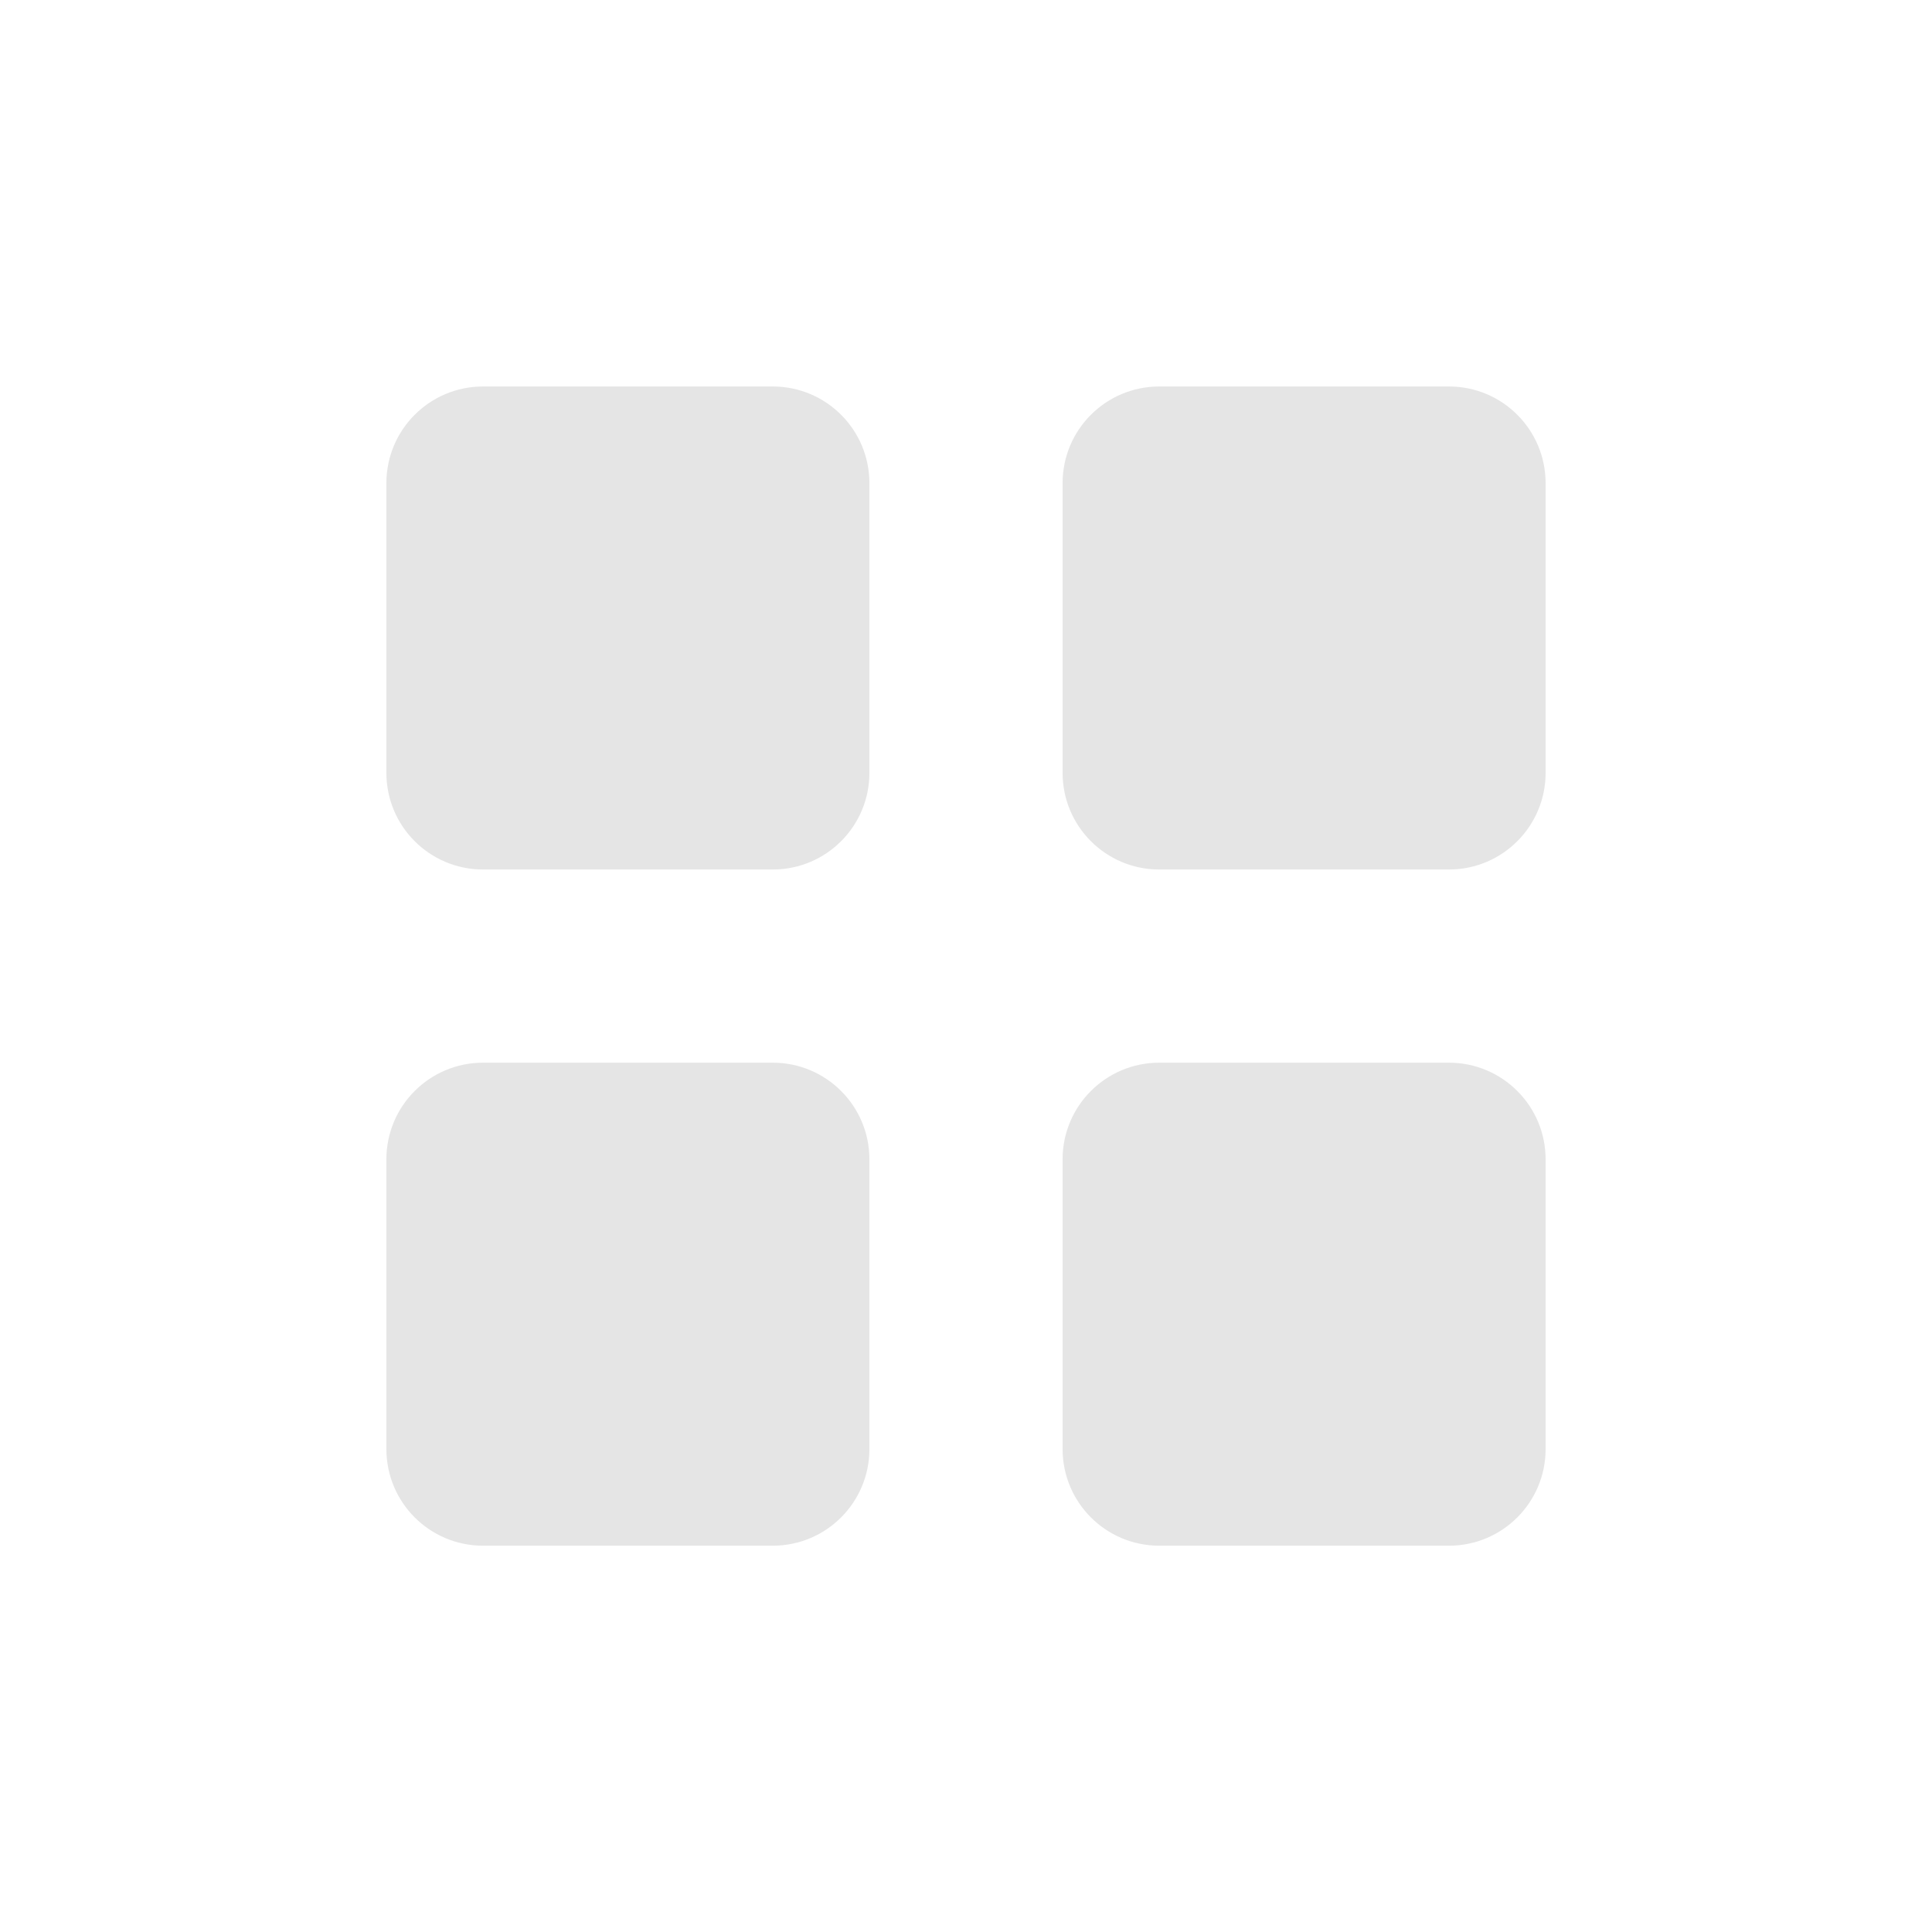
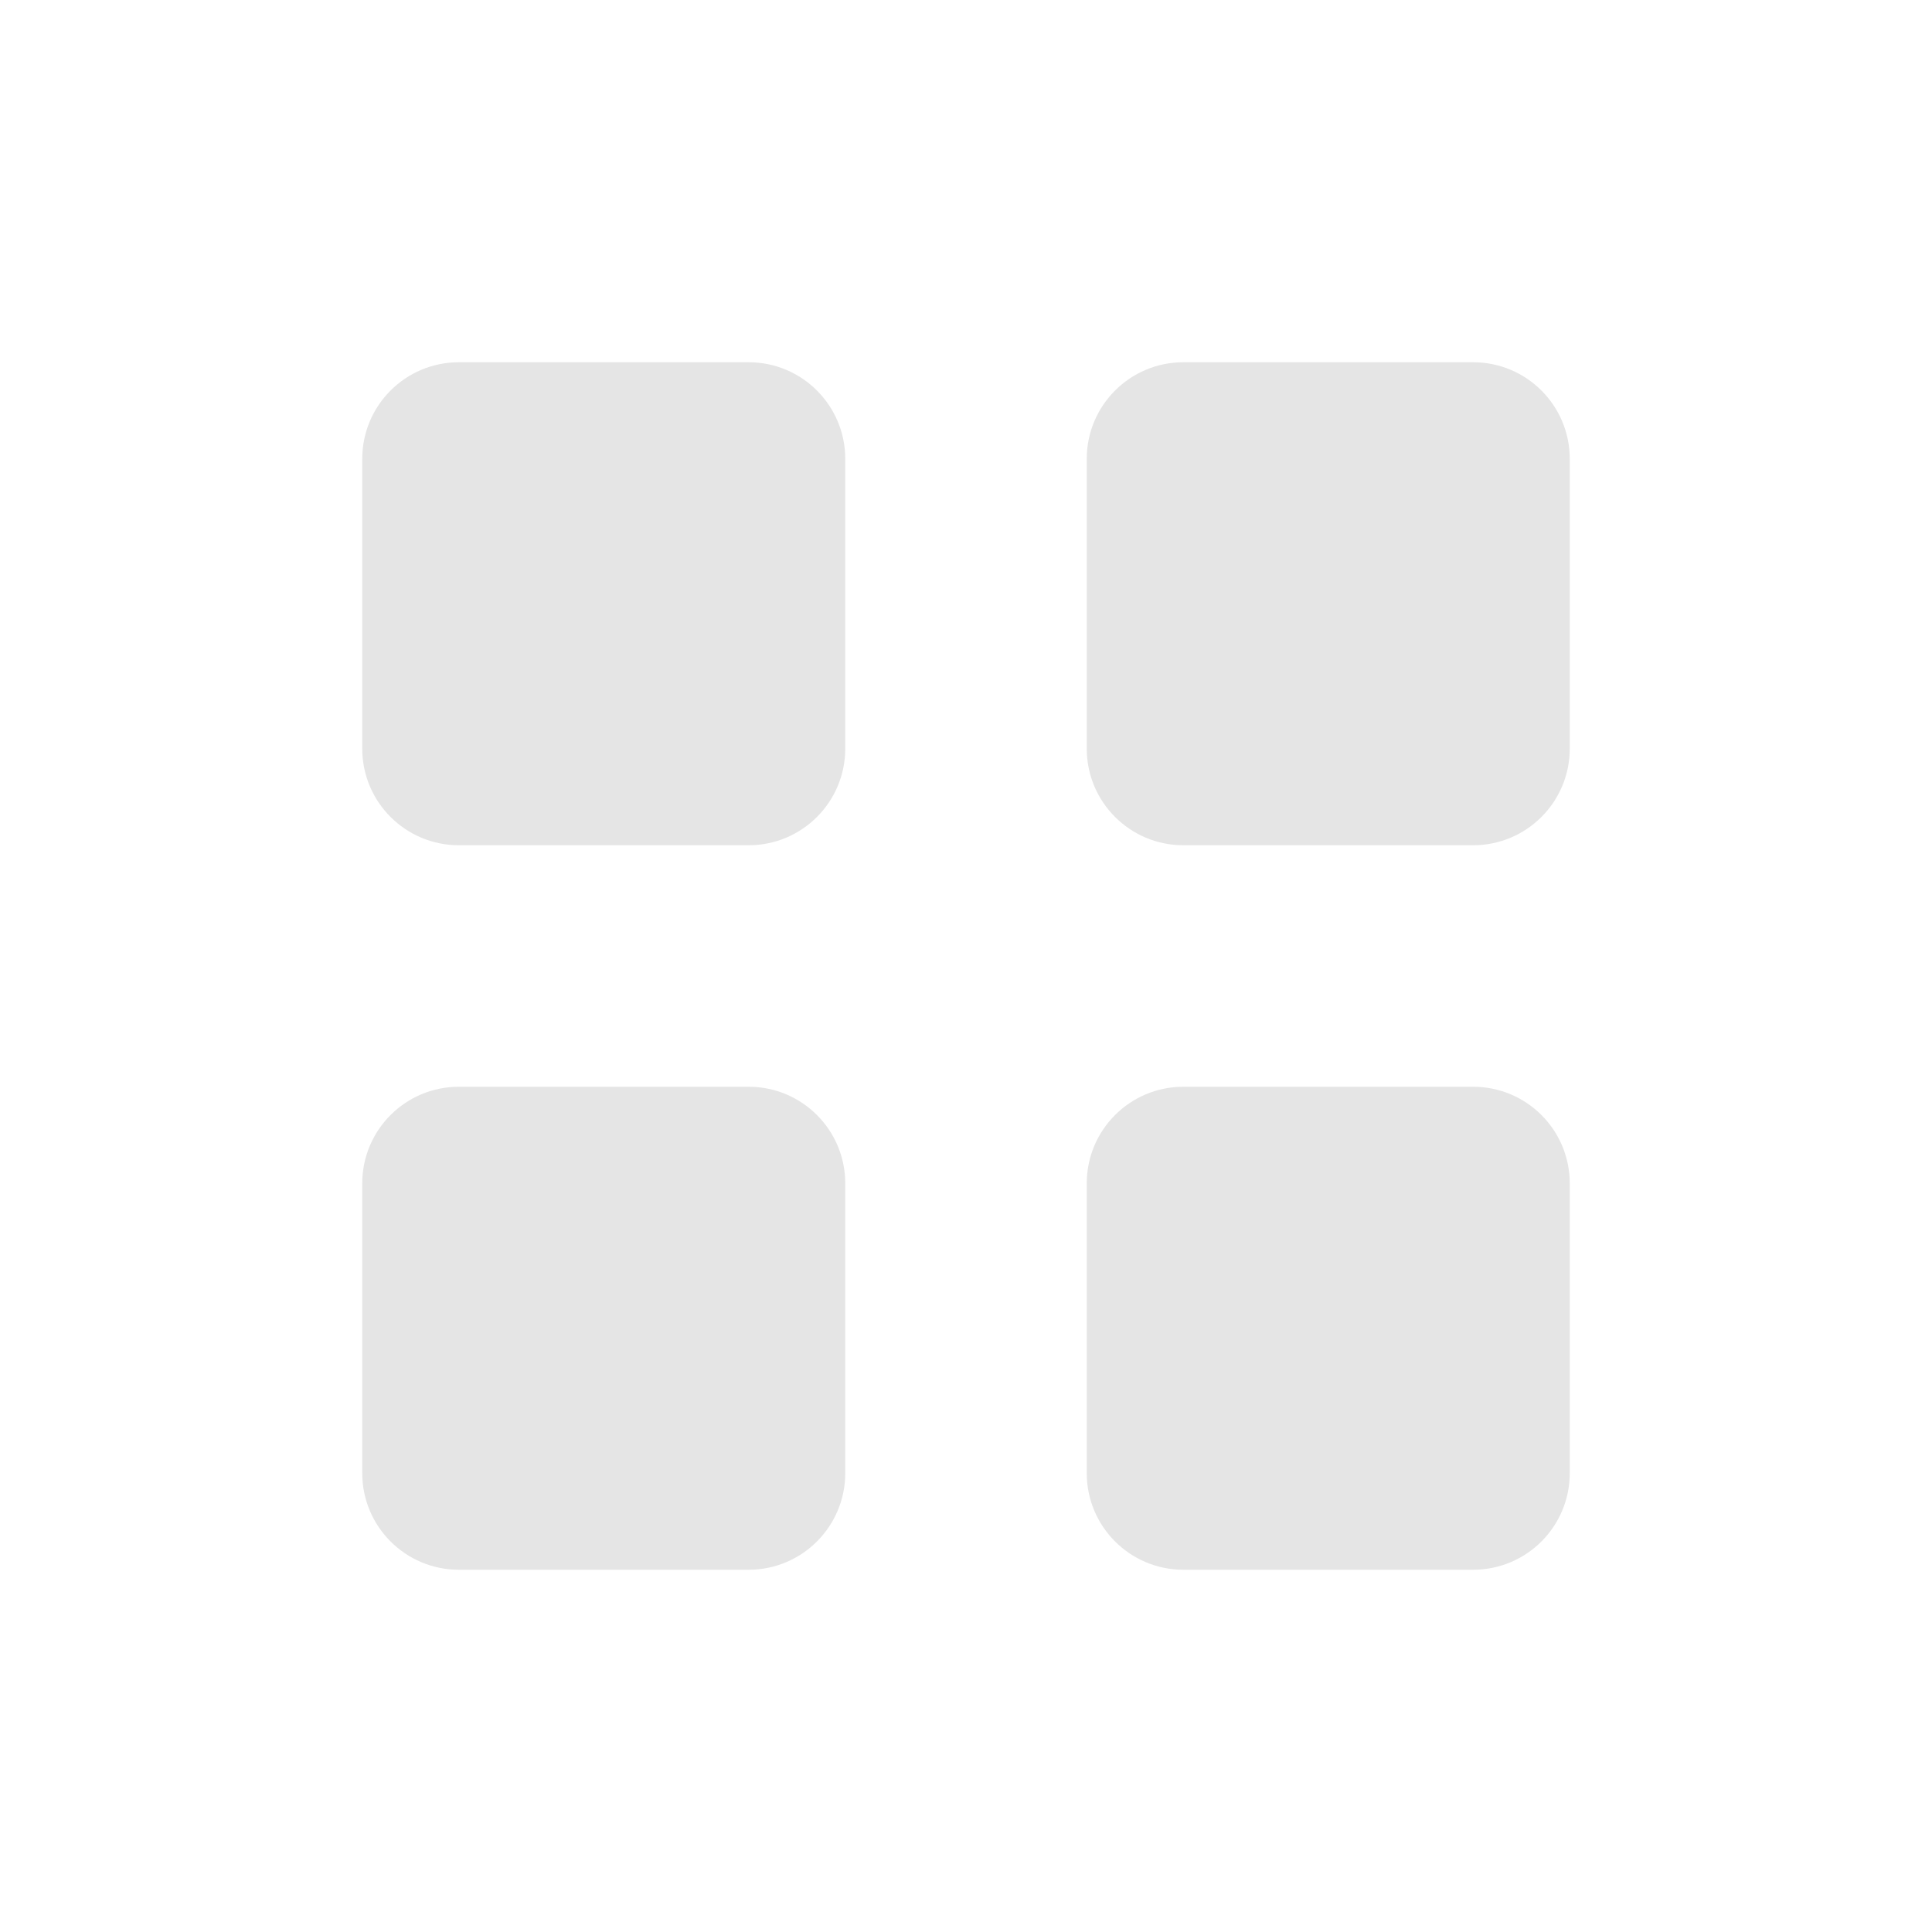
- <svg xmlns="http://www.w3.org/2000/svg" width="20" height="20" viewBox="0 0 20 20" fill="none">
-   <rect x="4" y="11.001" width="5" height="5" rx="1" fill="#E5E5E5" />
-   <rect x="11" y="11.001" width="5" height="5" rx="1" fill="#E5E5E5" />
-   <rect x="4" y="4.001" width="5" height="5" rx="1" fill="#E5E5E5" />
-   <rect x="11" y="4.001" width="5" height="5" rx="1" fill="#E5E5E5" />
+ <svg xmlns="http://www.w3.org/2000/svg" width="16" height="16" viewBox="0 0 16 16" fill="none">
+   <rect x="3" y="9" width="4" height="4" rx="0.8" fill="#E5E5E5" />
+   <rect x="9" y="9" width="4" height="4" rx="0.8" fill="#E5E5E5" />
+   <rect x="3" y="3" width="4" height="4" rx="0.8" fill="#E5E5E5" />
+   <rect x="9" y="3" width="4" height="4" rx="0.8" fill="#E5E5E5" />
</svg>
